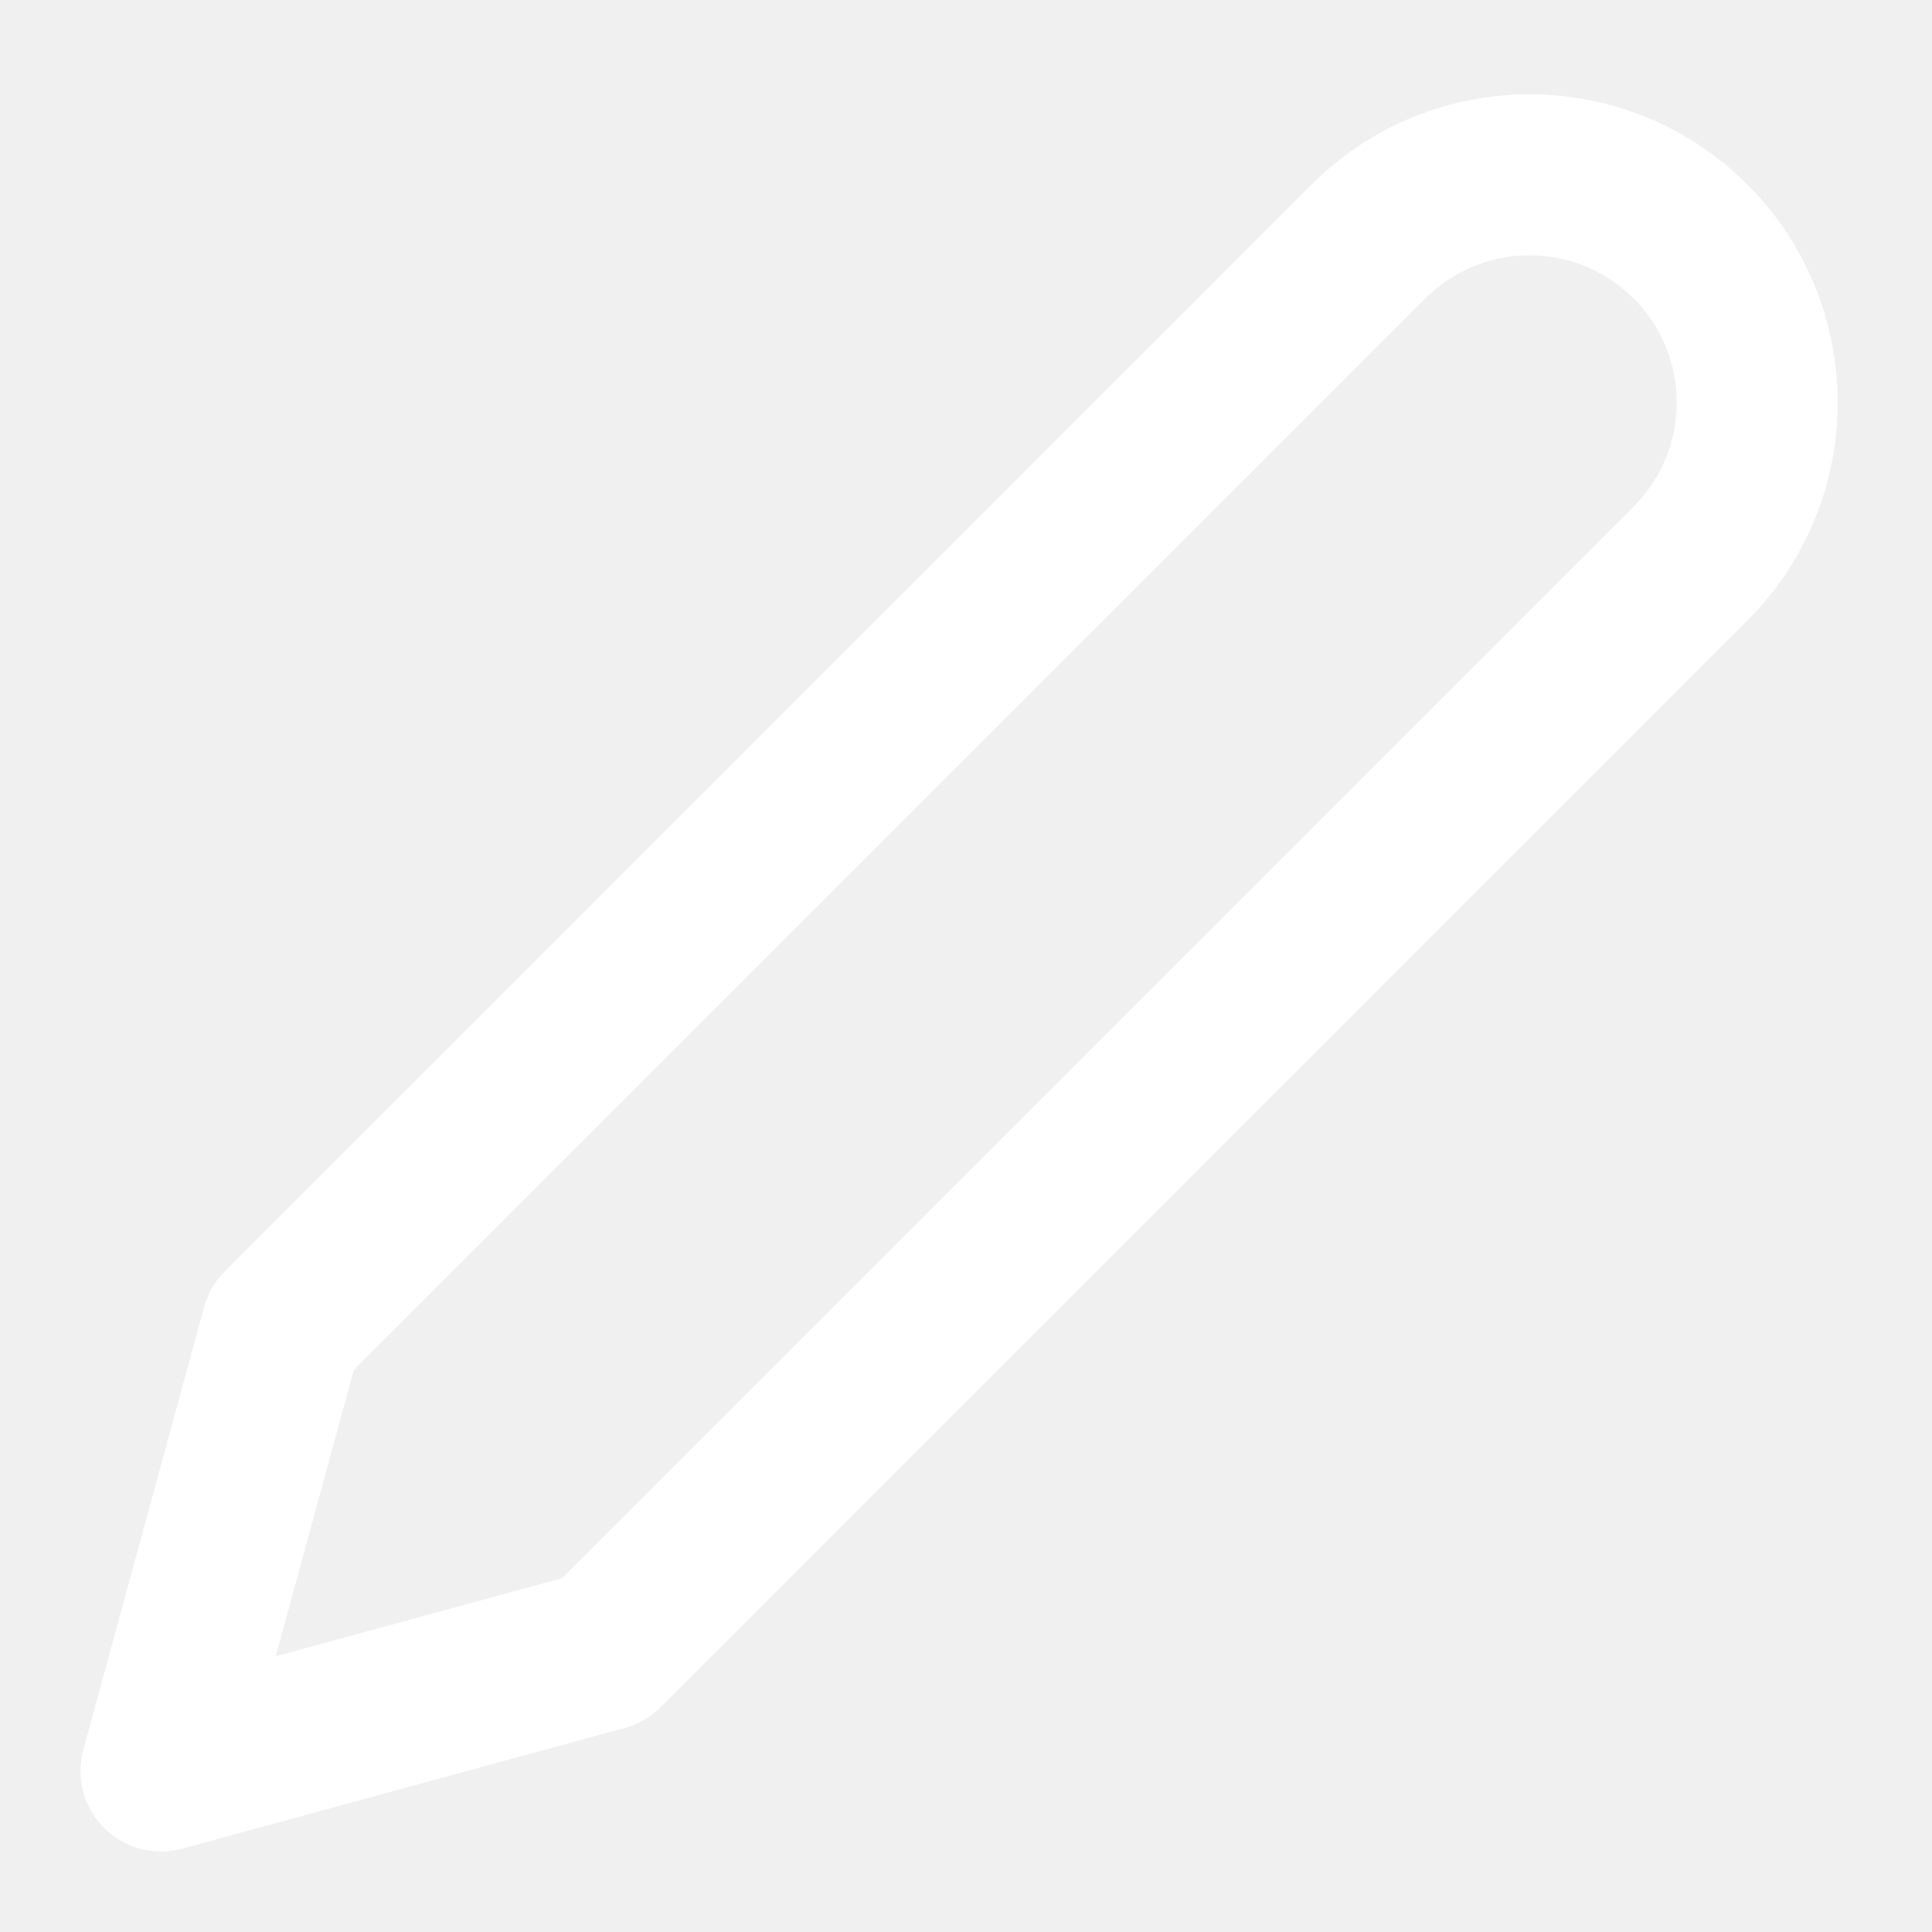
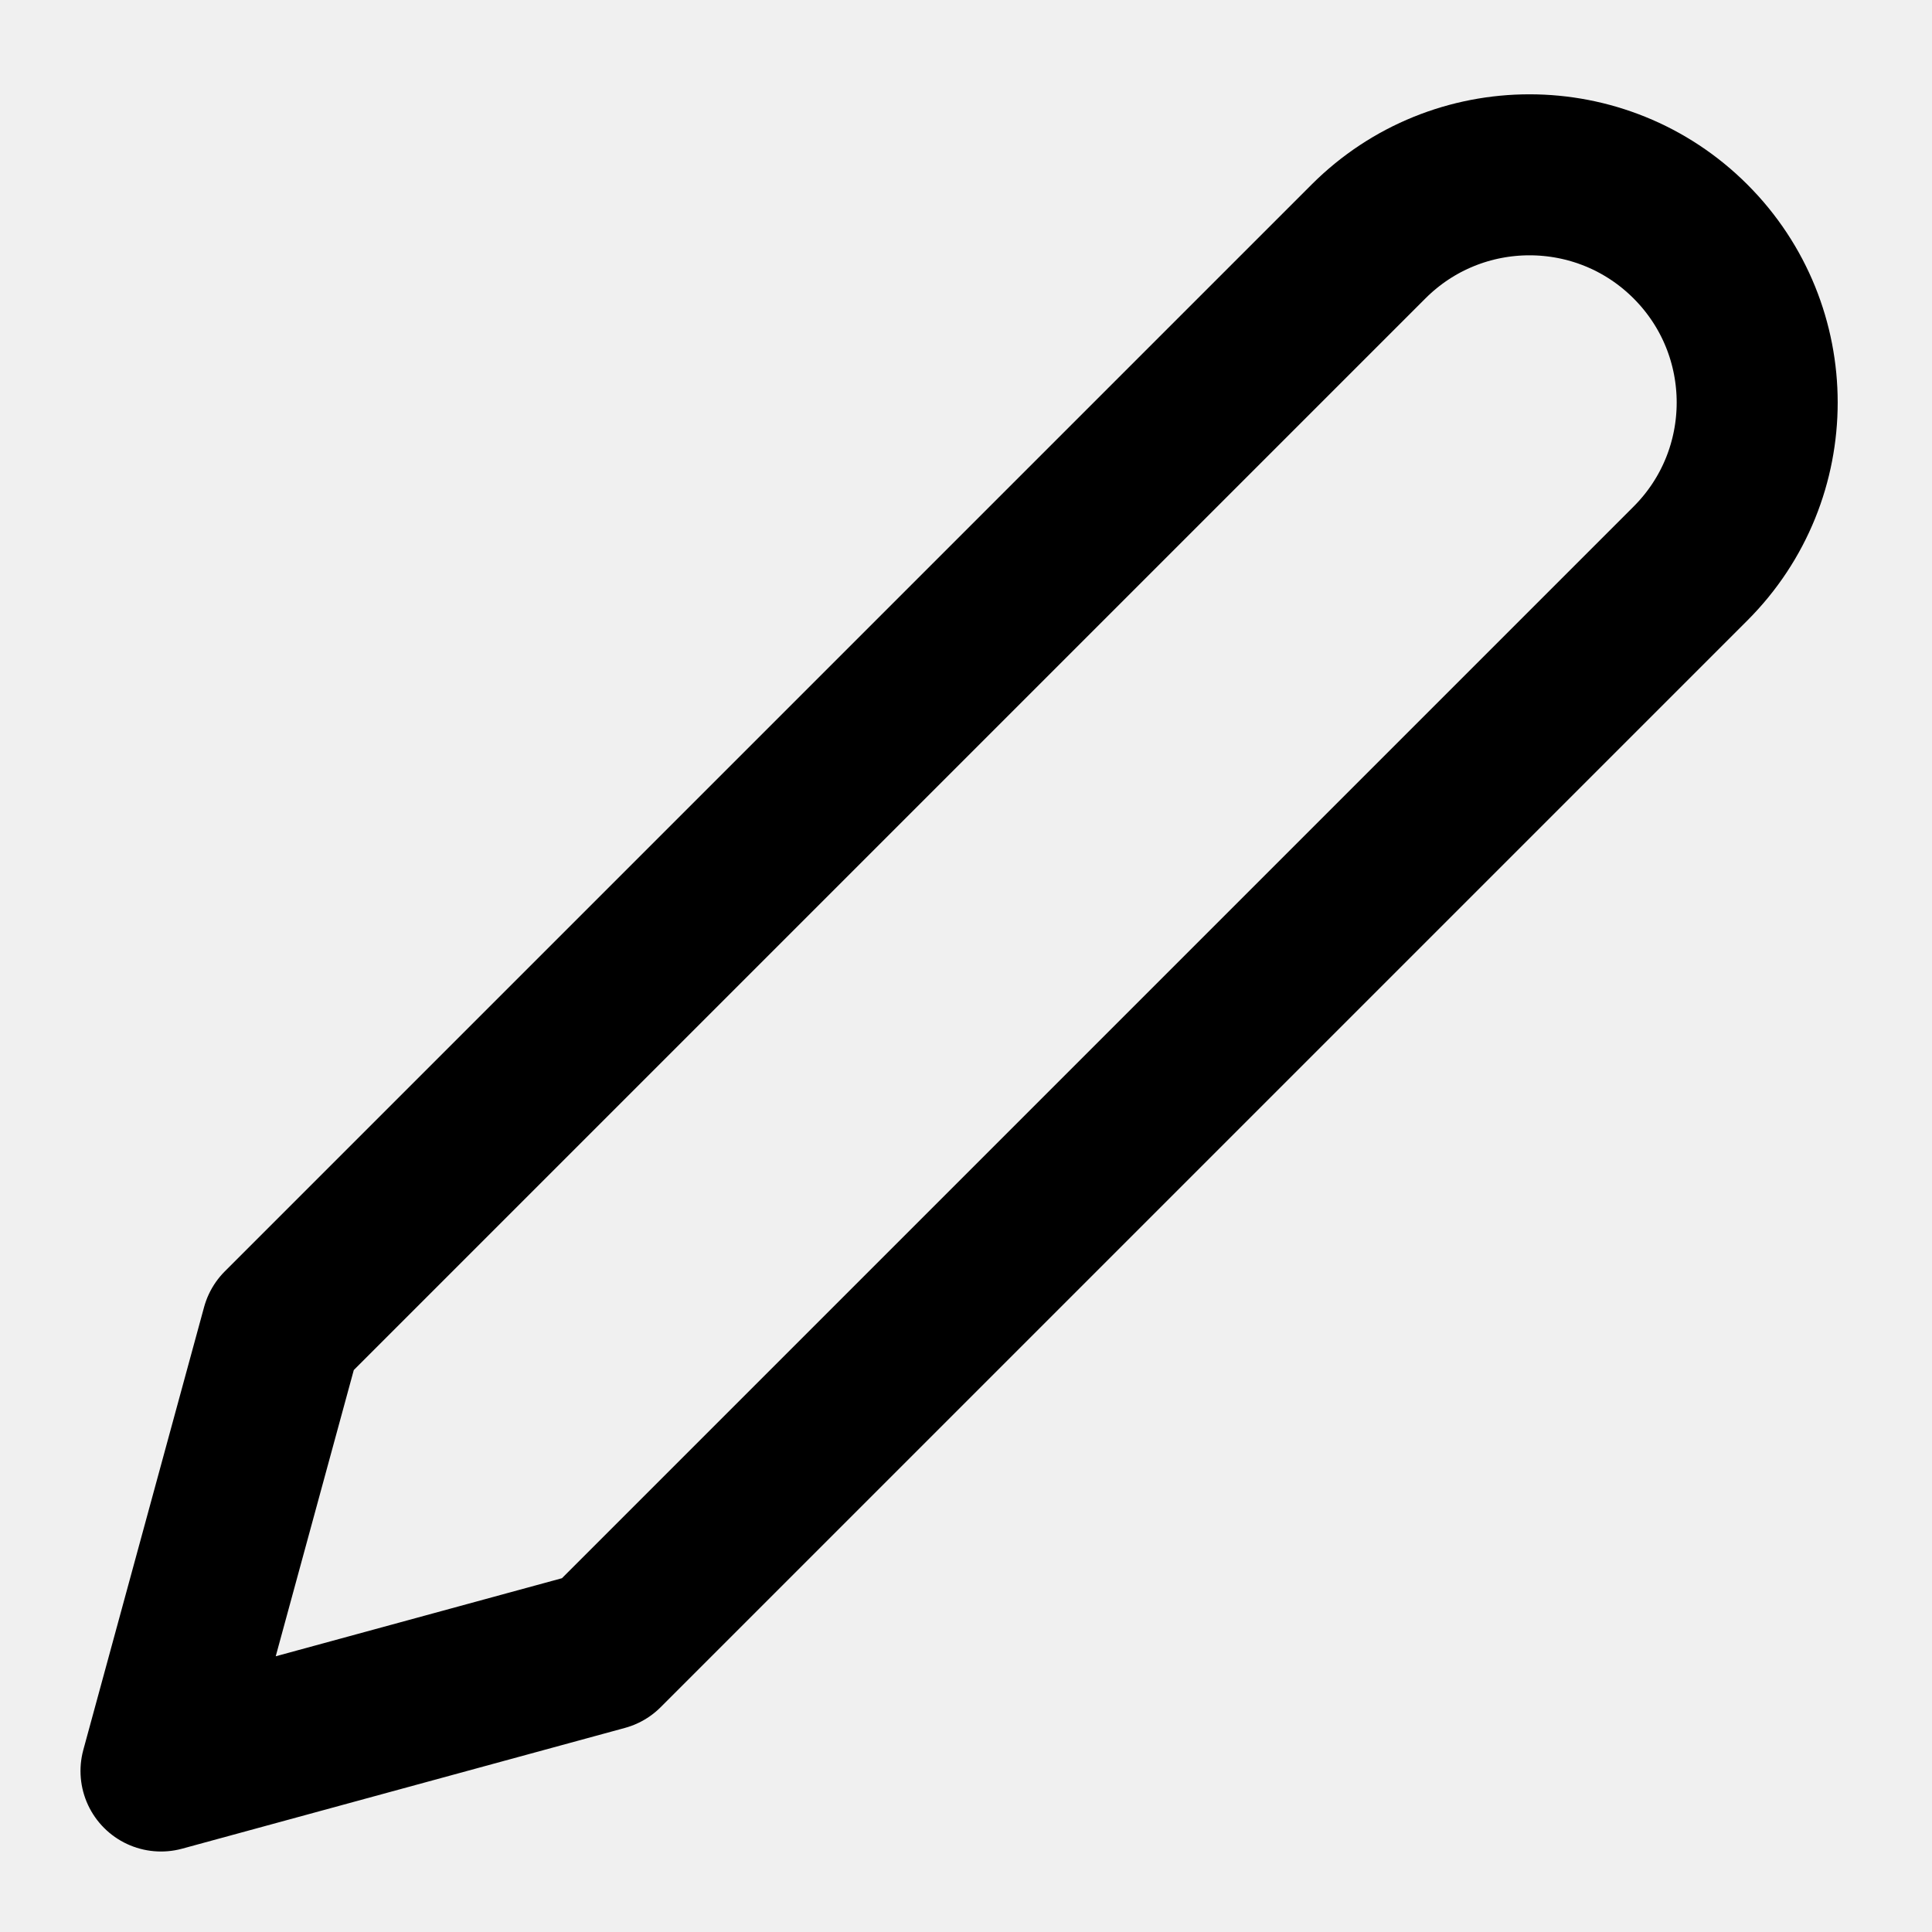
- <svg xmlns="http://www.w3.org/2000/svg" width="24" height="24" viewBox="0 0 24 24" fill="none" stroke="white" stroke-width="2" stroke-linecap="round" stroke-linejoin="round">
+ <svg xmlns="http://www.w3.org/2000/svg" id="edit" width="24" height="24" viewBox="0 0 24 24" fill="none" stroke="currentColor" stroke-width="2" stroke-linecap="round" stroke-linejoin="round">
  <path d="M17 3a2.828 2.828 0 1 1 4 4L7.5 20.5 2 22l1.5-5.5L17 3z" />
</svg>
